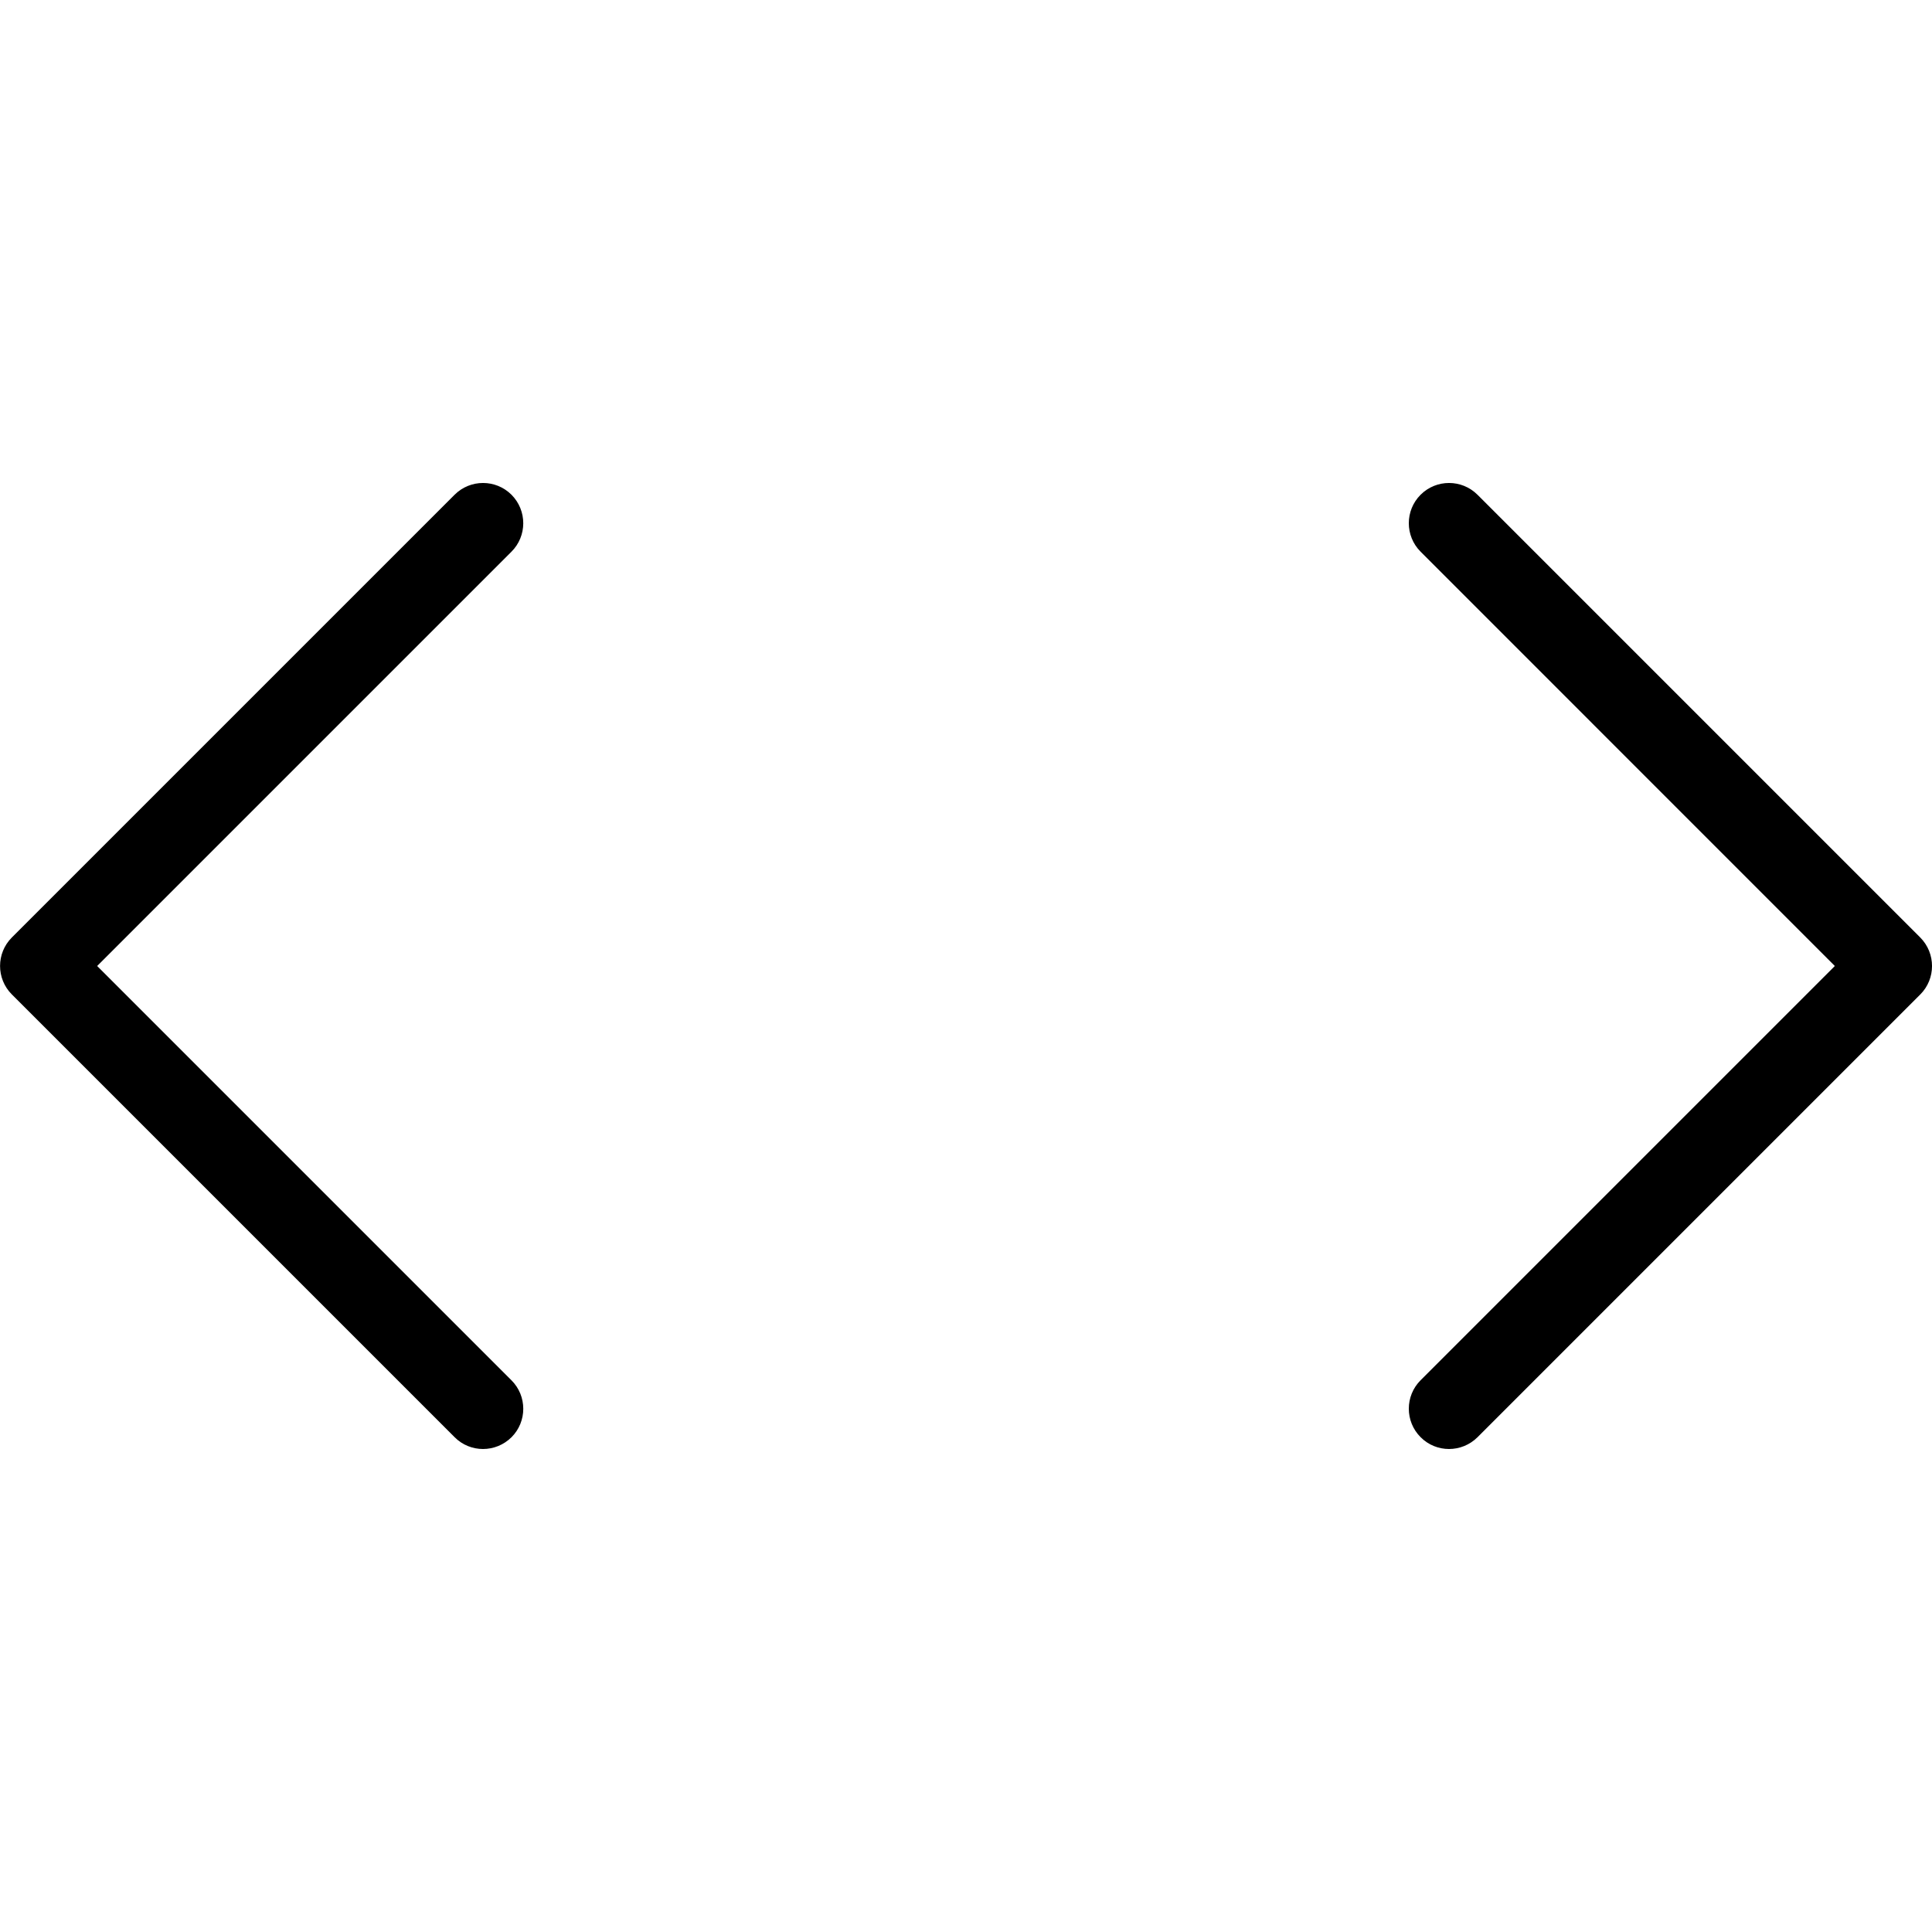
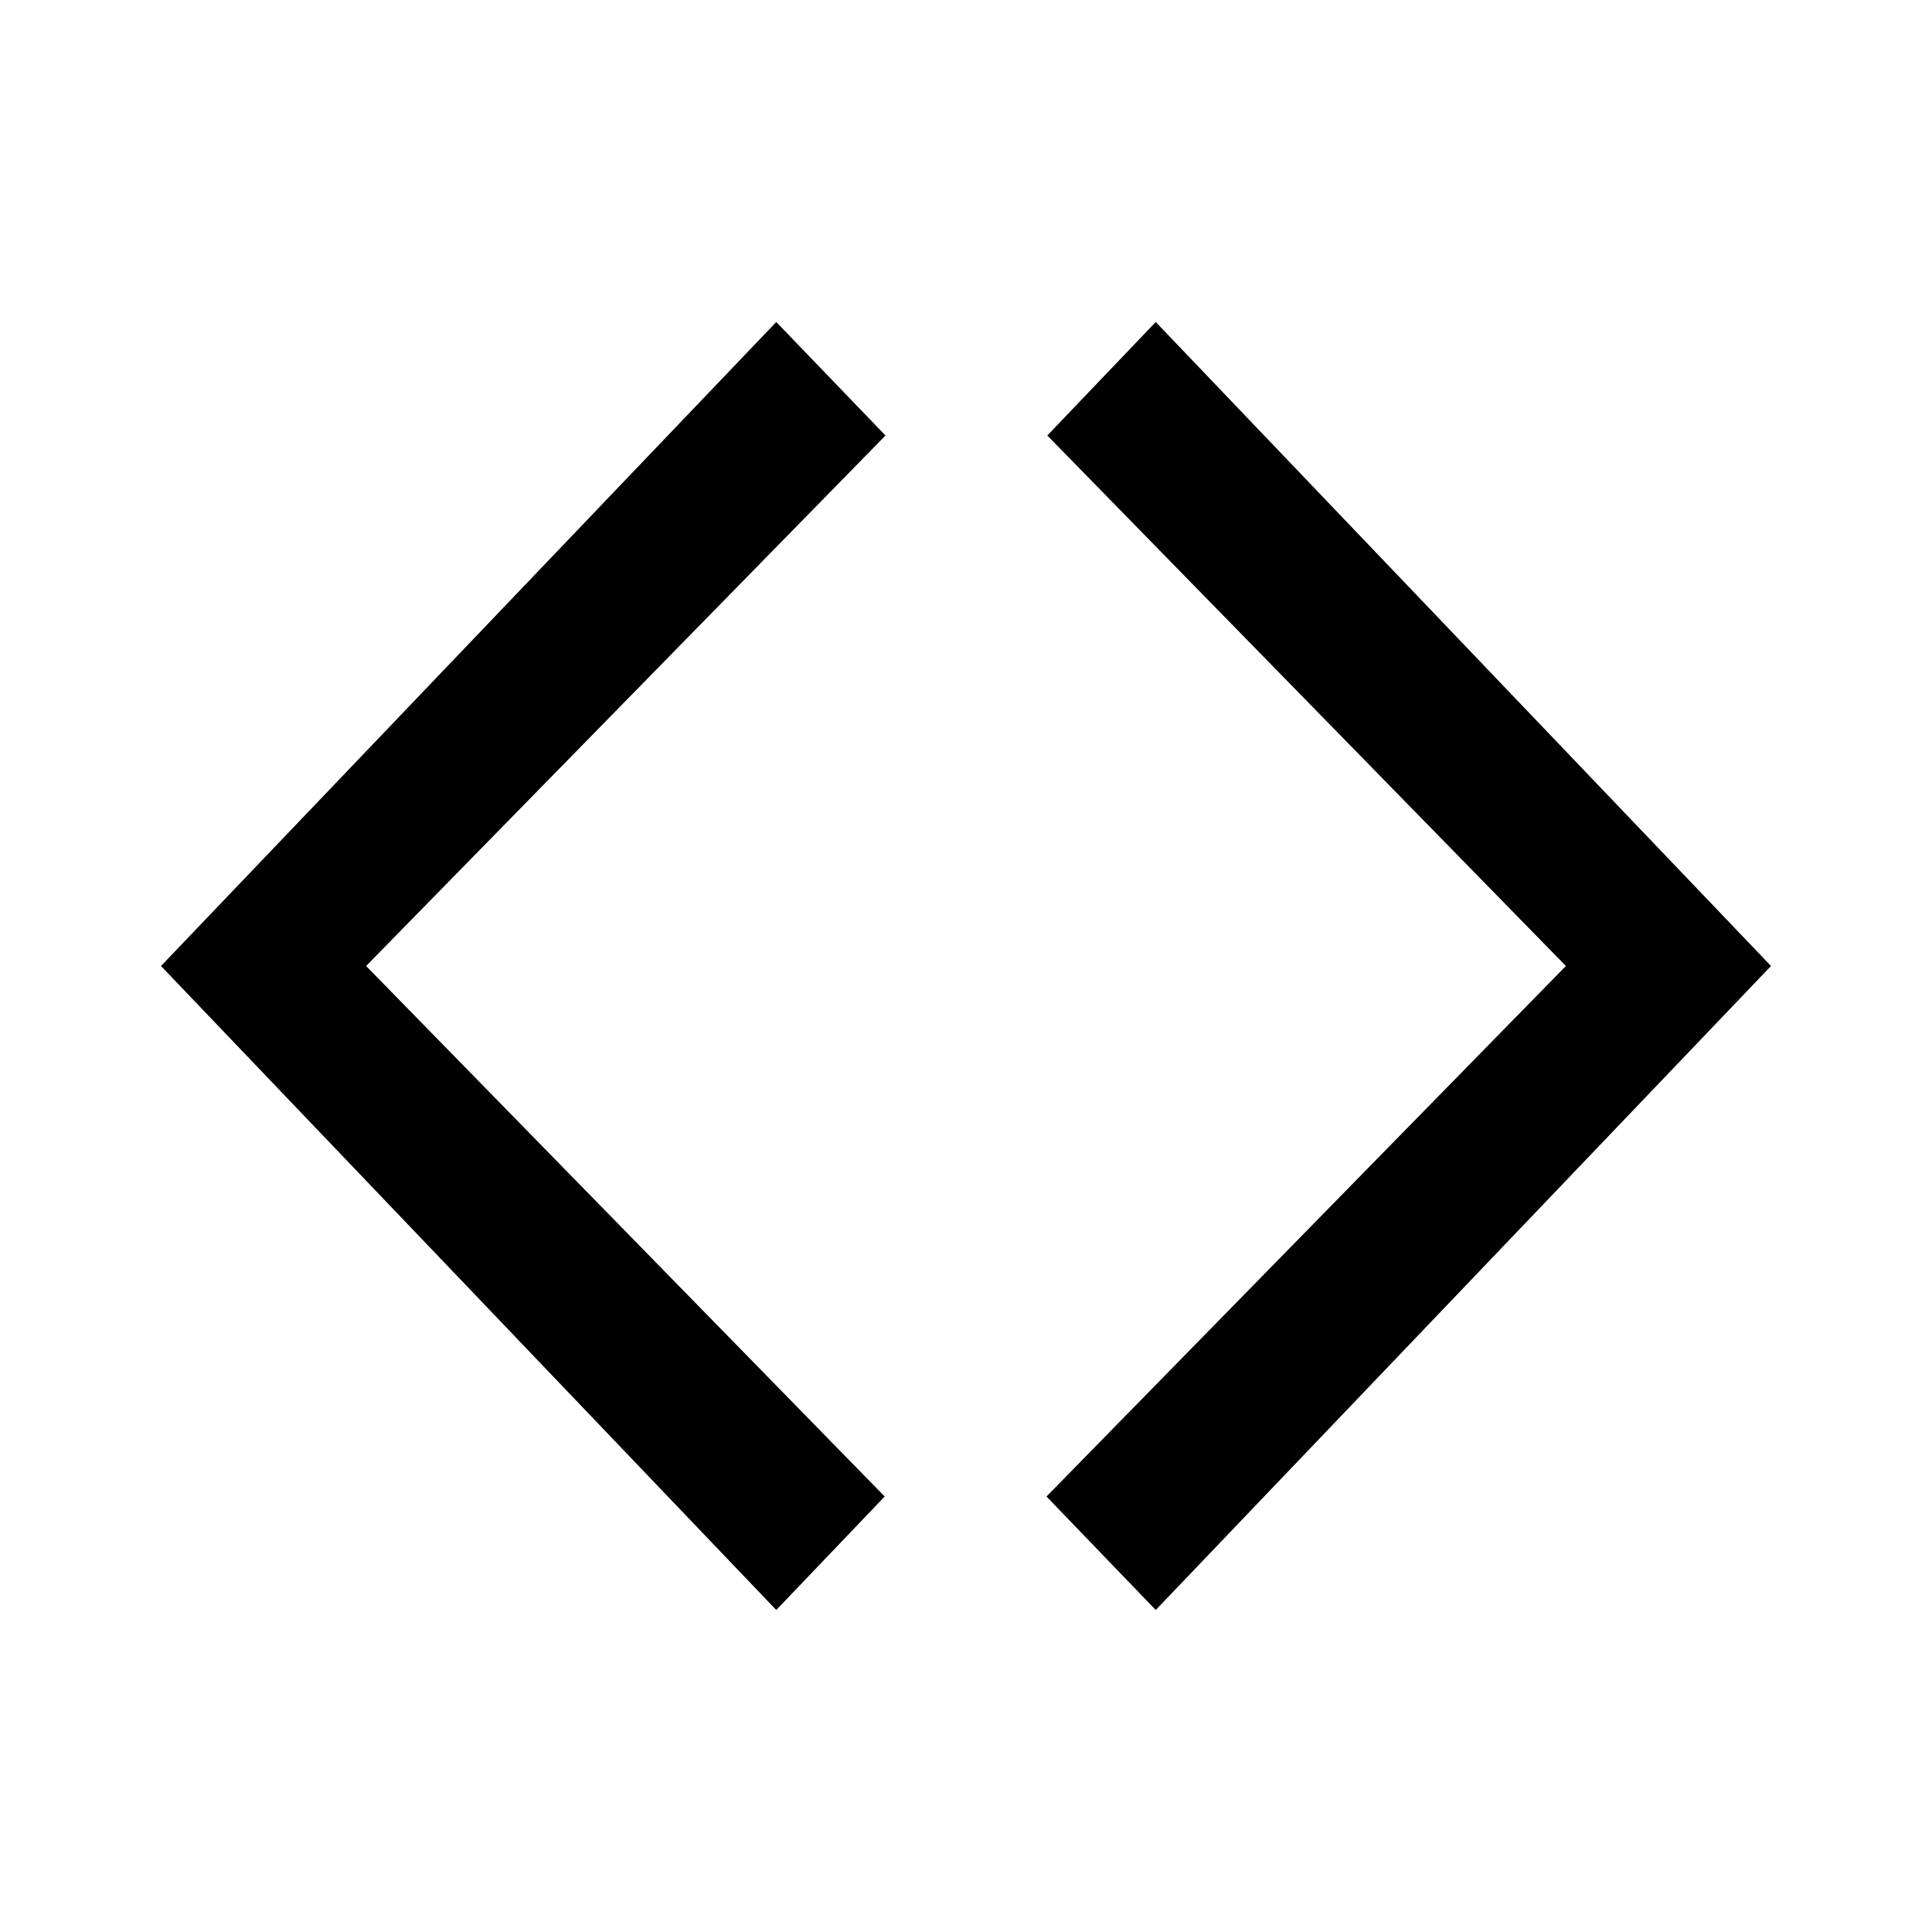
- <svg xmlns="http://www.w3.org/2000/svg" version="1.1" x="0px" y="0px" width="24px" height="24px" viewBox="0 0 24 24" enable-background="new 0 0 24 24" xml:space="preserve">
-   <g id="Outline_Icons_1_">
-     <g id="Outline_Icons">
-       <g>
-         <path d="M23.854,11.646l-5.5-5.5c-0.195-0.195-0.512-0.195-0.707,0s-0.195,0.512,0,0.707L22.793,12l-5.146,5.146     c-0.195,0.195-0.195,0.512,0,0.707C17.744,17.951,17.872,18,18,18s0.256-0.049,0.354-0.146l5.5-5.5     C24.049,12.159,24.049,11.842,23.854,11.646z" />
-         <path d="M6.354,6.146c-0.195-0.195-0.512-0.195-0.707,0l-5.5,5.5c-0.195,0.195-0.195,0.512,0,0.707l5.5,5.5     C5.744,17.951,5.872,18,6,18s0.256-0.049,0.354-0.146c0.195-0.195,0.195-0.512,0-0.707L1.207,12l5.146-5.146     C6.549,6.659,6.549,6.342,6.354,6.146z" />
-       </g>
+ <svg xmlns="http://www.w3.org/2000/svg" width="24" height="24" viewBox="0 0 24 24">
+   <g fill="none" fill-rule="evenodd">
+     <g fill="#000" transform="translate(2 2)">
+       <polygon points="9 3.41 7.643 2 0 10 7.643 18 8.99 16.59 2.548 10" />
+       <polygon points="11 16.59 12.357 18 20 10 12.357 2 11.01 3.41 17.452 10" />
    </g>
  </g>
</svg>
